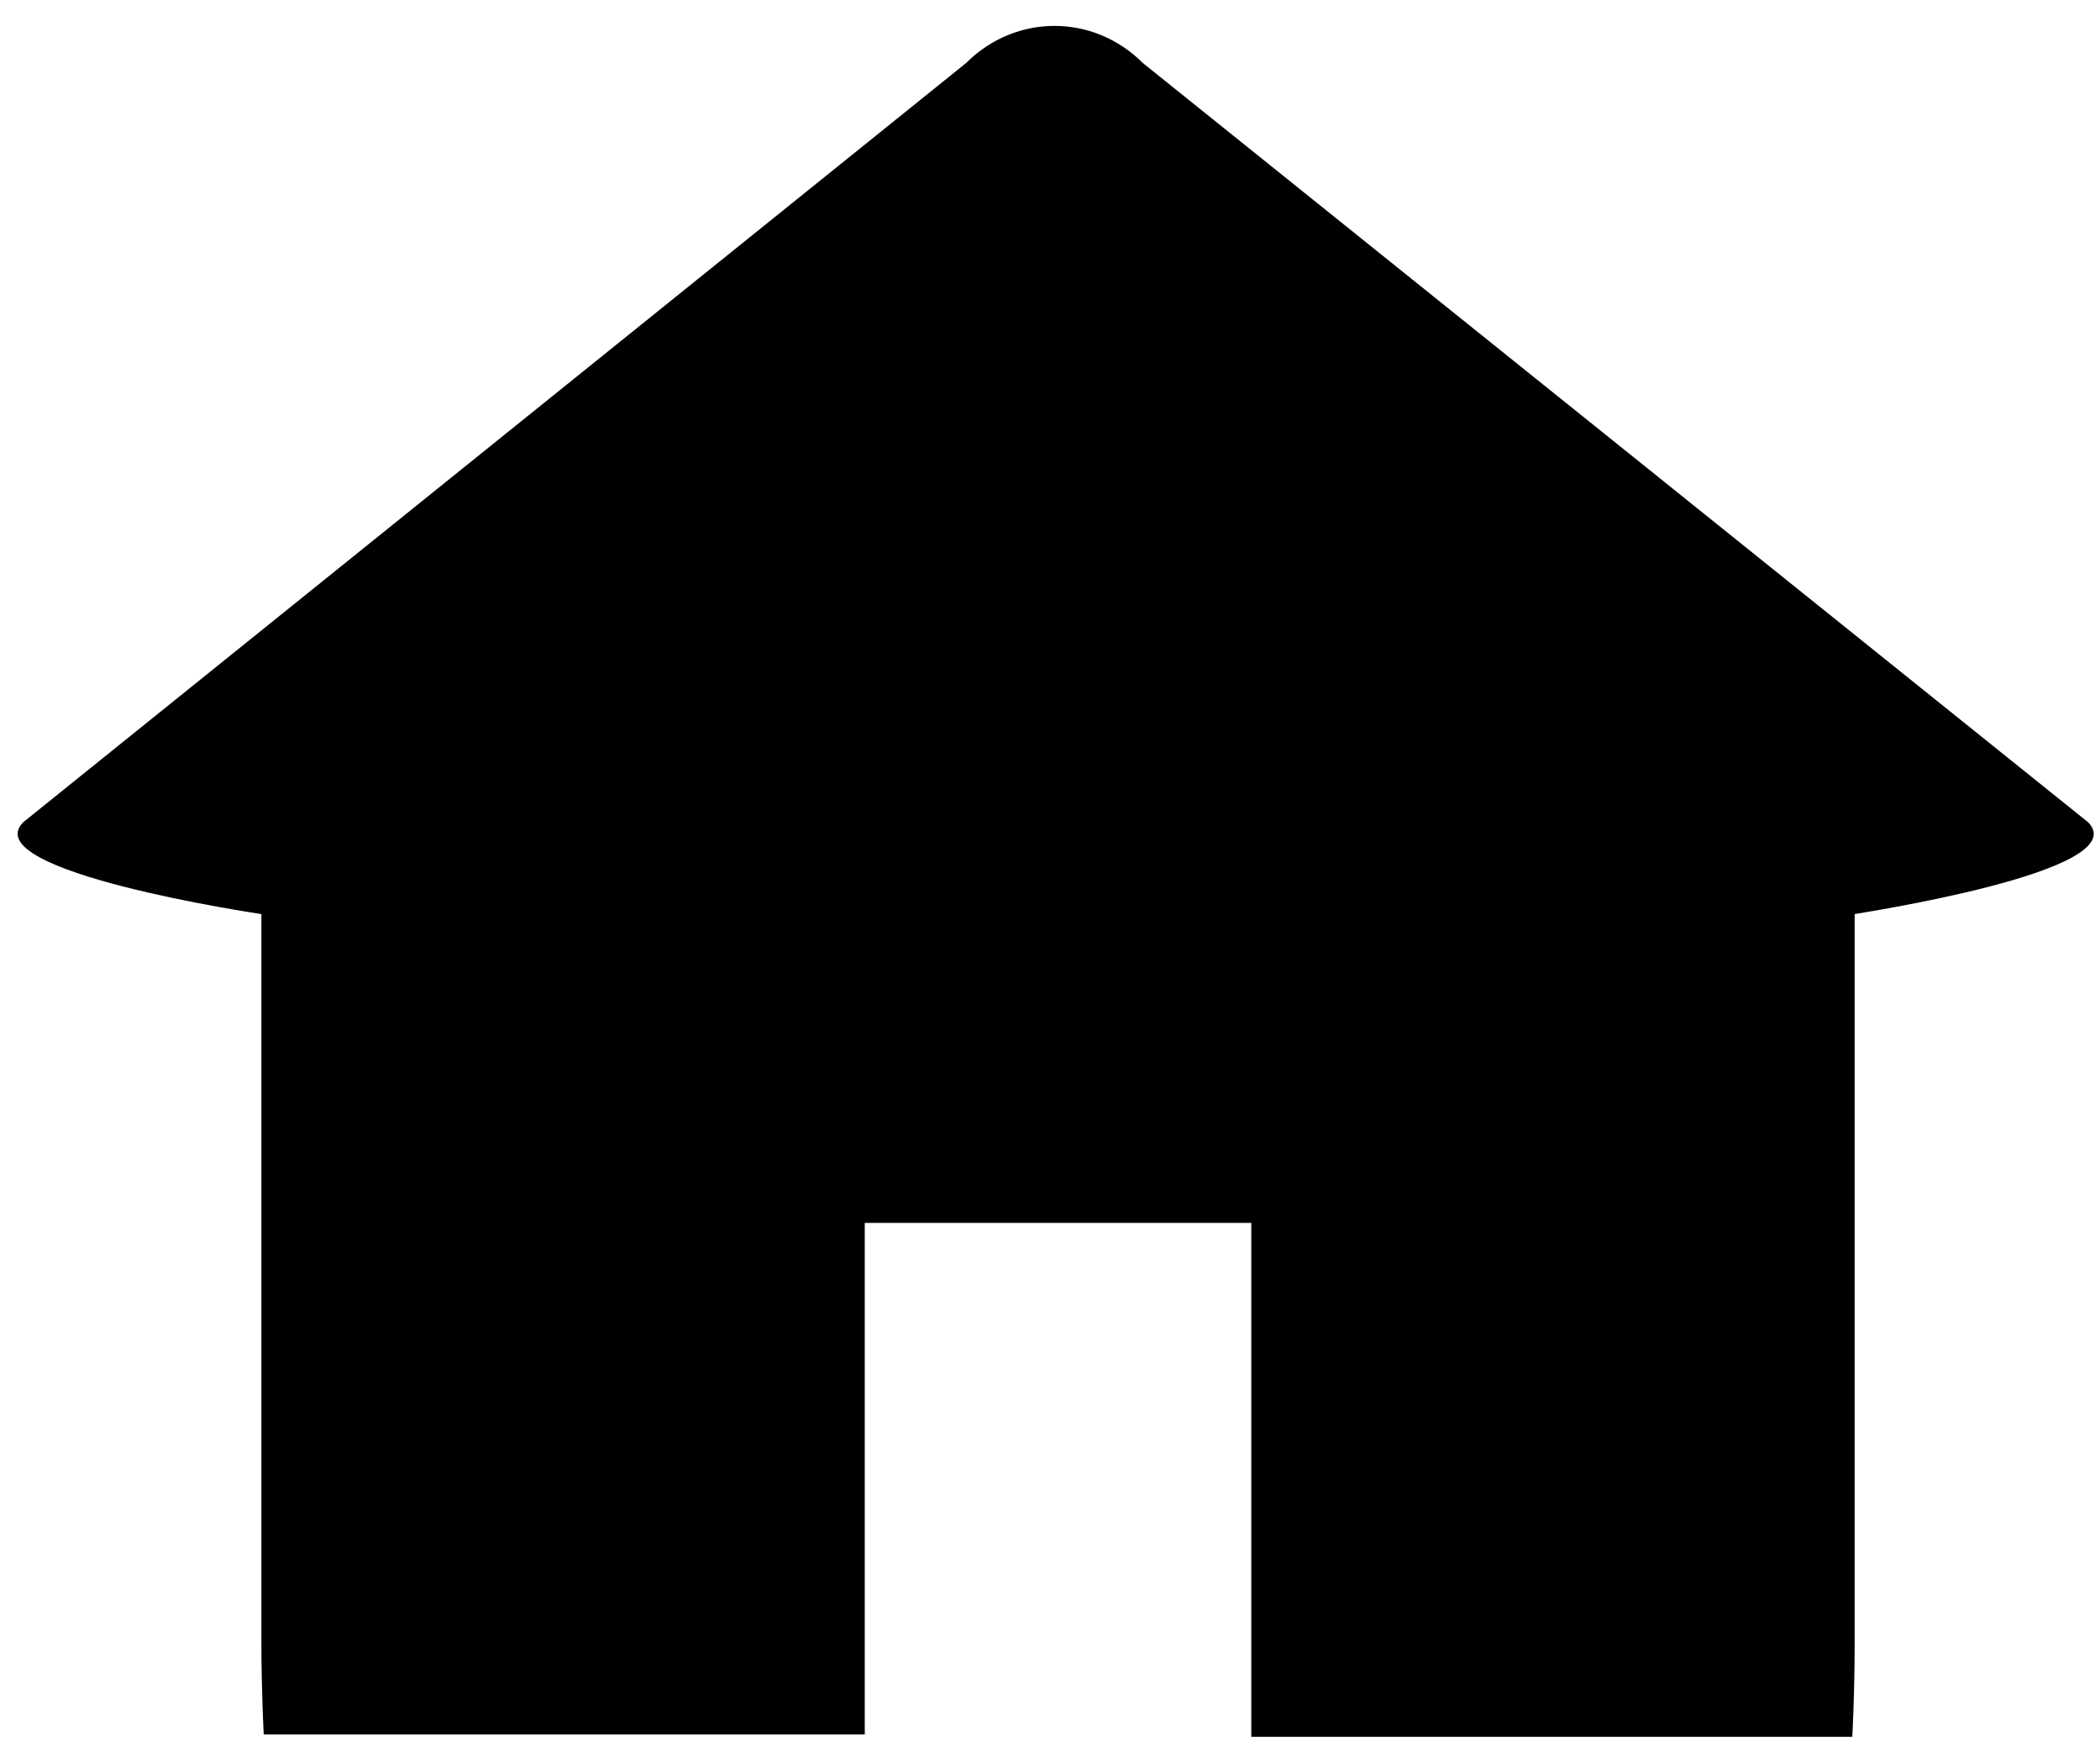
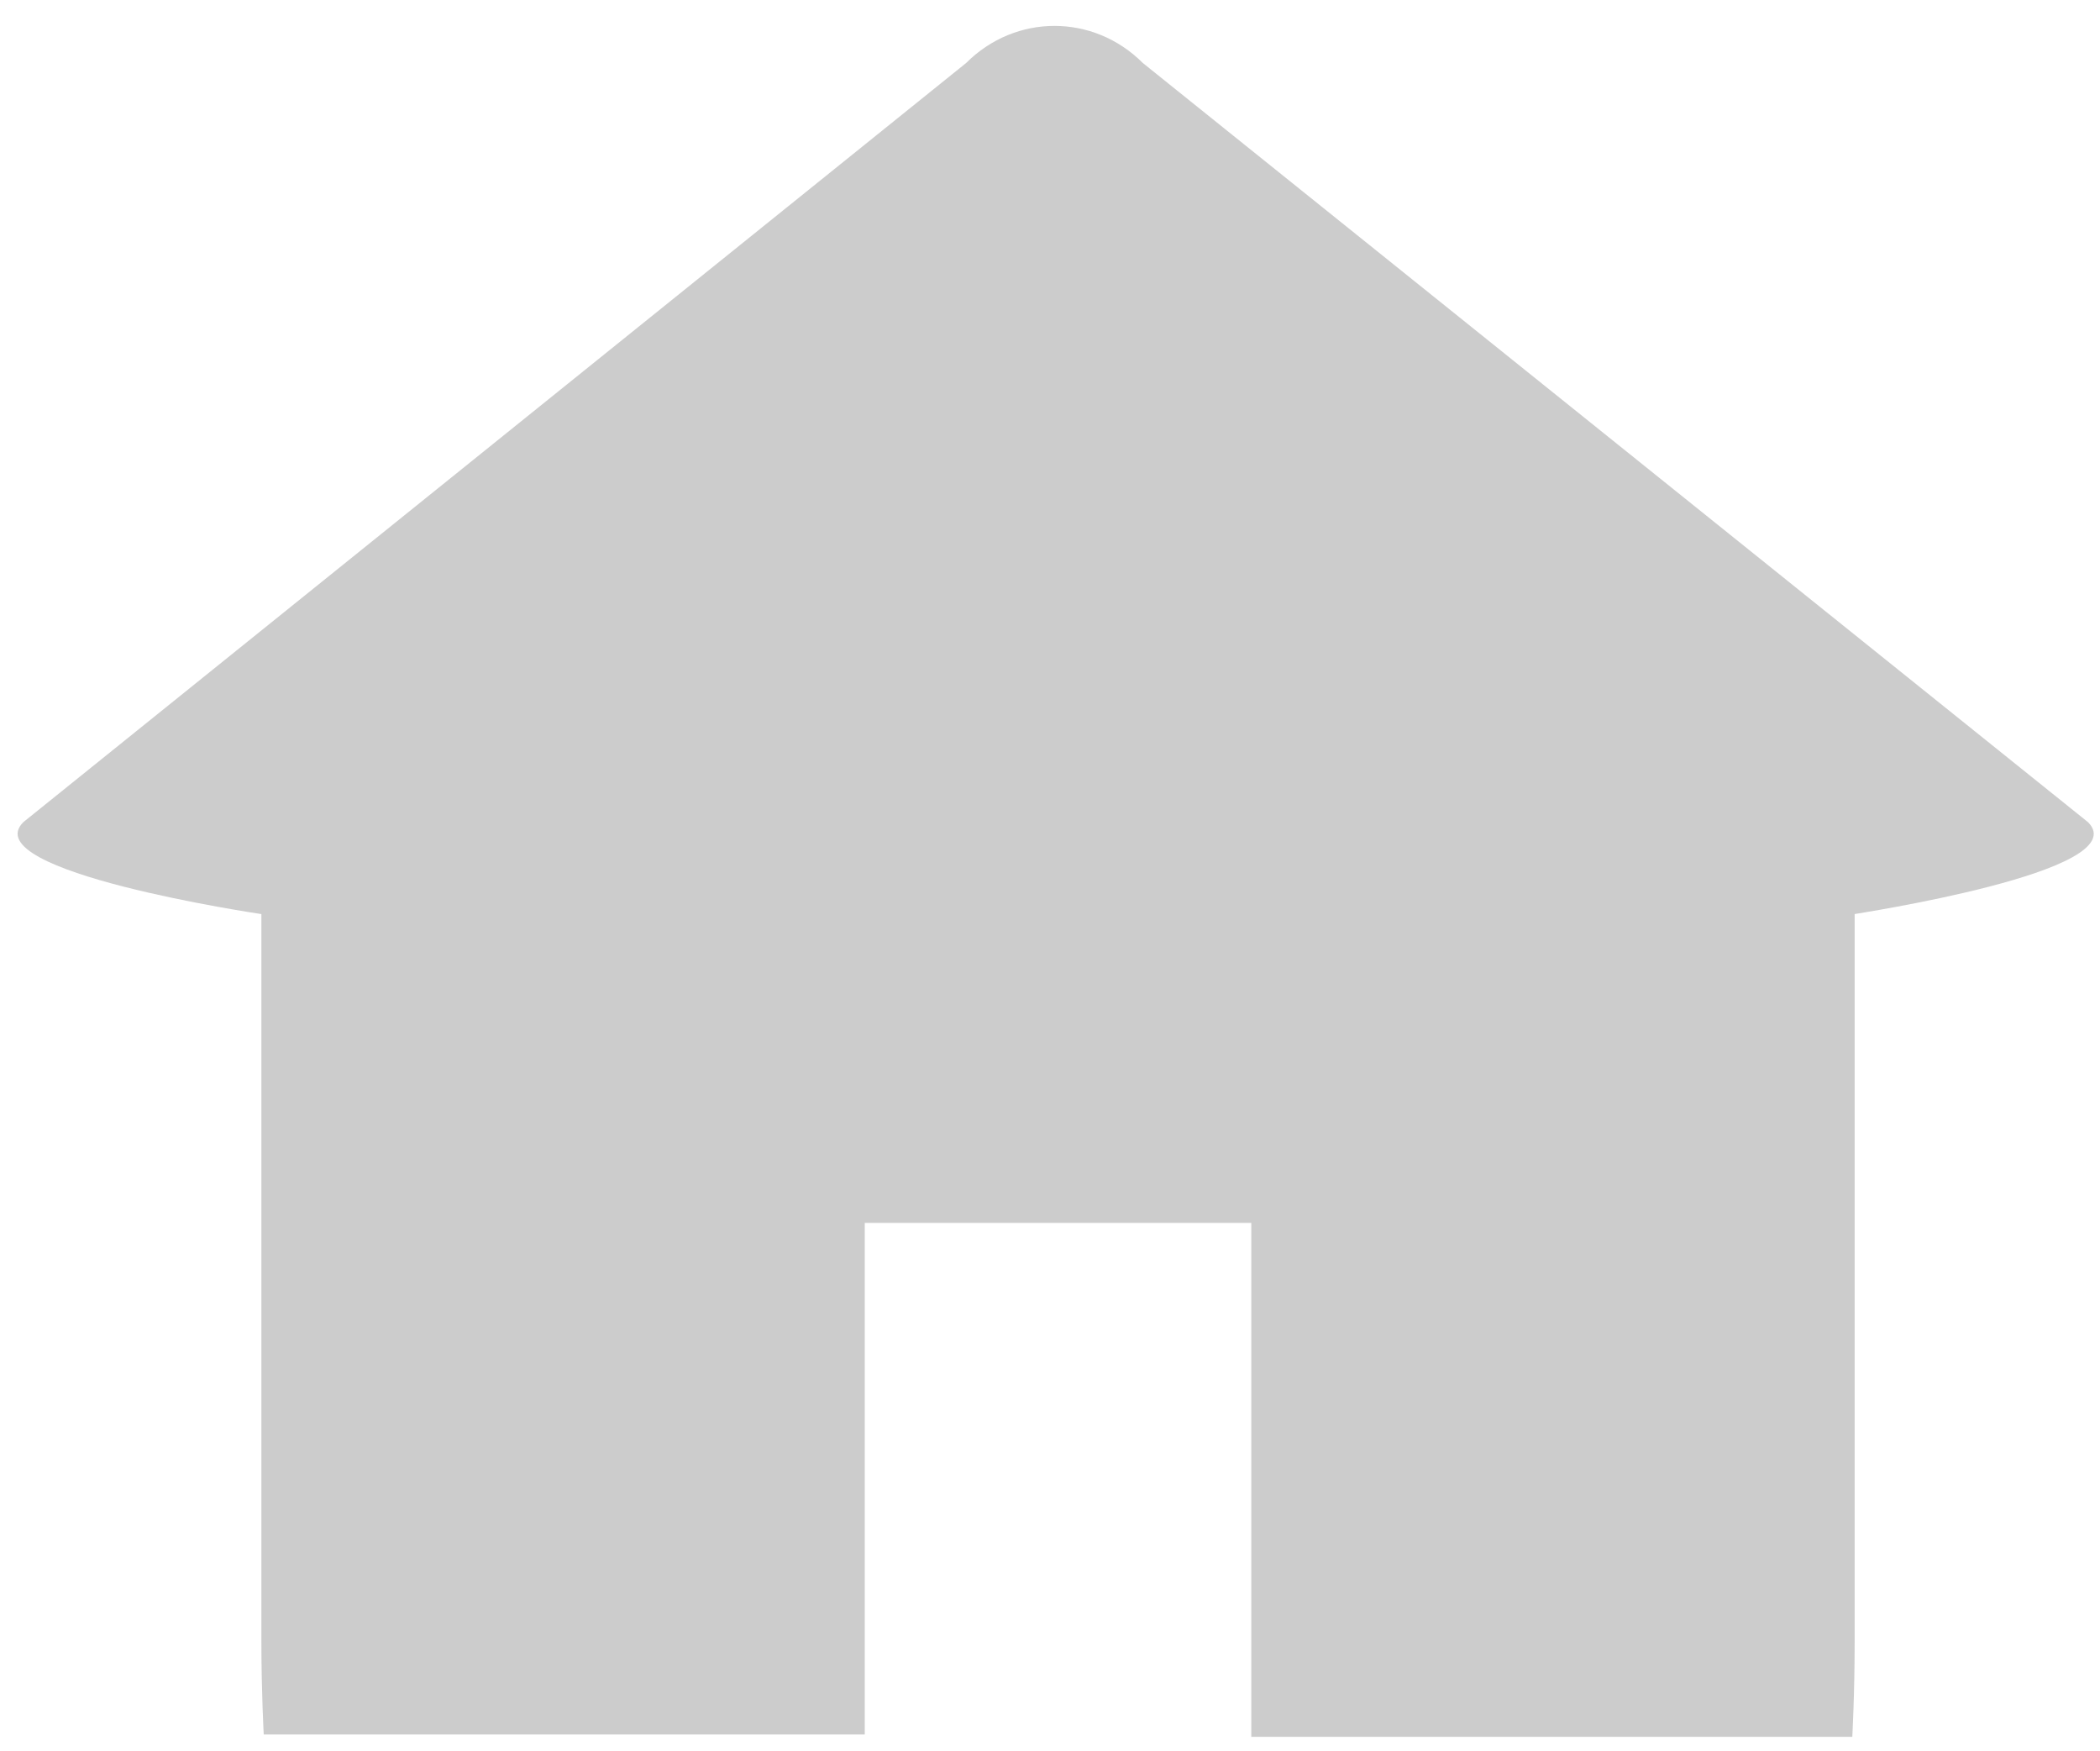
<svg xmlns="http://www.w3.org/2000/svg" version="1.1" id="Laag_1" x="0px" y="0px" viewBox="5 -10 66 74.25" enable-background="new 0 0 100 100" xml:space="preserve" height="55" width="66">
  <defs id="defs13" />
-   <g id="g3" transform="translate(-11.75994,-24.82627)">
-     <path d="M 93.8,49.7 53.7,17.5 c -2.1,-2.1 -5.4,-2.1 -7.5,0 l -40,32.2 c -2.1,2.1 10.1,3.9 10.1,3.9 v 30.8 c 0,2.2 0.1,4 0.1,4 H 41.9 V 66.7 h 16.4 v 21.8 h 25.5 c 0,0 0.1,-1.8 0.1,-4 V 53.6 c -0.1,0 12,-1.8 9.9,-3.9 z" id="path5" style="fill:#000000" />
+   <g id="g3" transform="translate(-11.75994,-24.82627)" style="fill:#cccccc;fill-opacity:1">
+     <path d="M 93.8,49.7 53.7,17.5 c -2.1,-2.1 -5.4,-2.1 -7.5,0 l -40,32.2 c -2.1,2.1 10.1,3.9 10.1,3.9 v 30.8 c 0,2.2 0.1,4 0.1,4 H 41.9 V 66.7 h 16.4 v 21.8 h 25.5 c 0,0 0.1,-1.8 0.1,-4 V 53.6 c -0.1,0 12,-1.8 9.9,-3.9 z" id="path5" style="fill:#cccccc;fill-opacity:1" />
  </g>
</svg>
